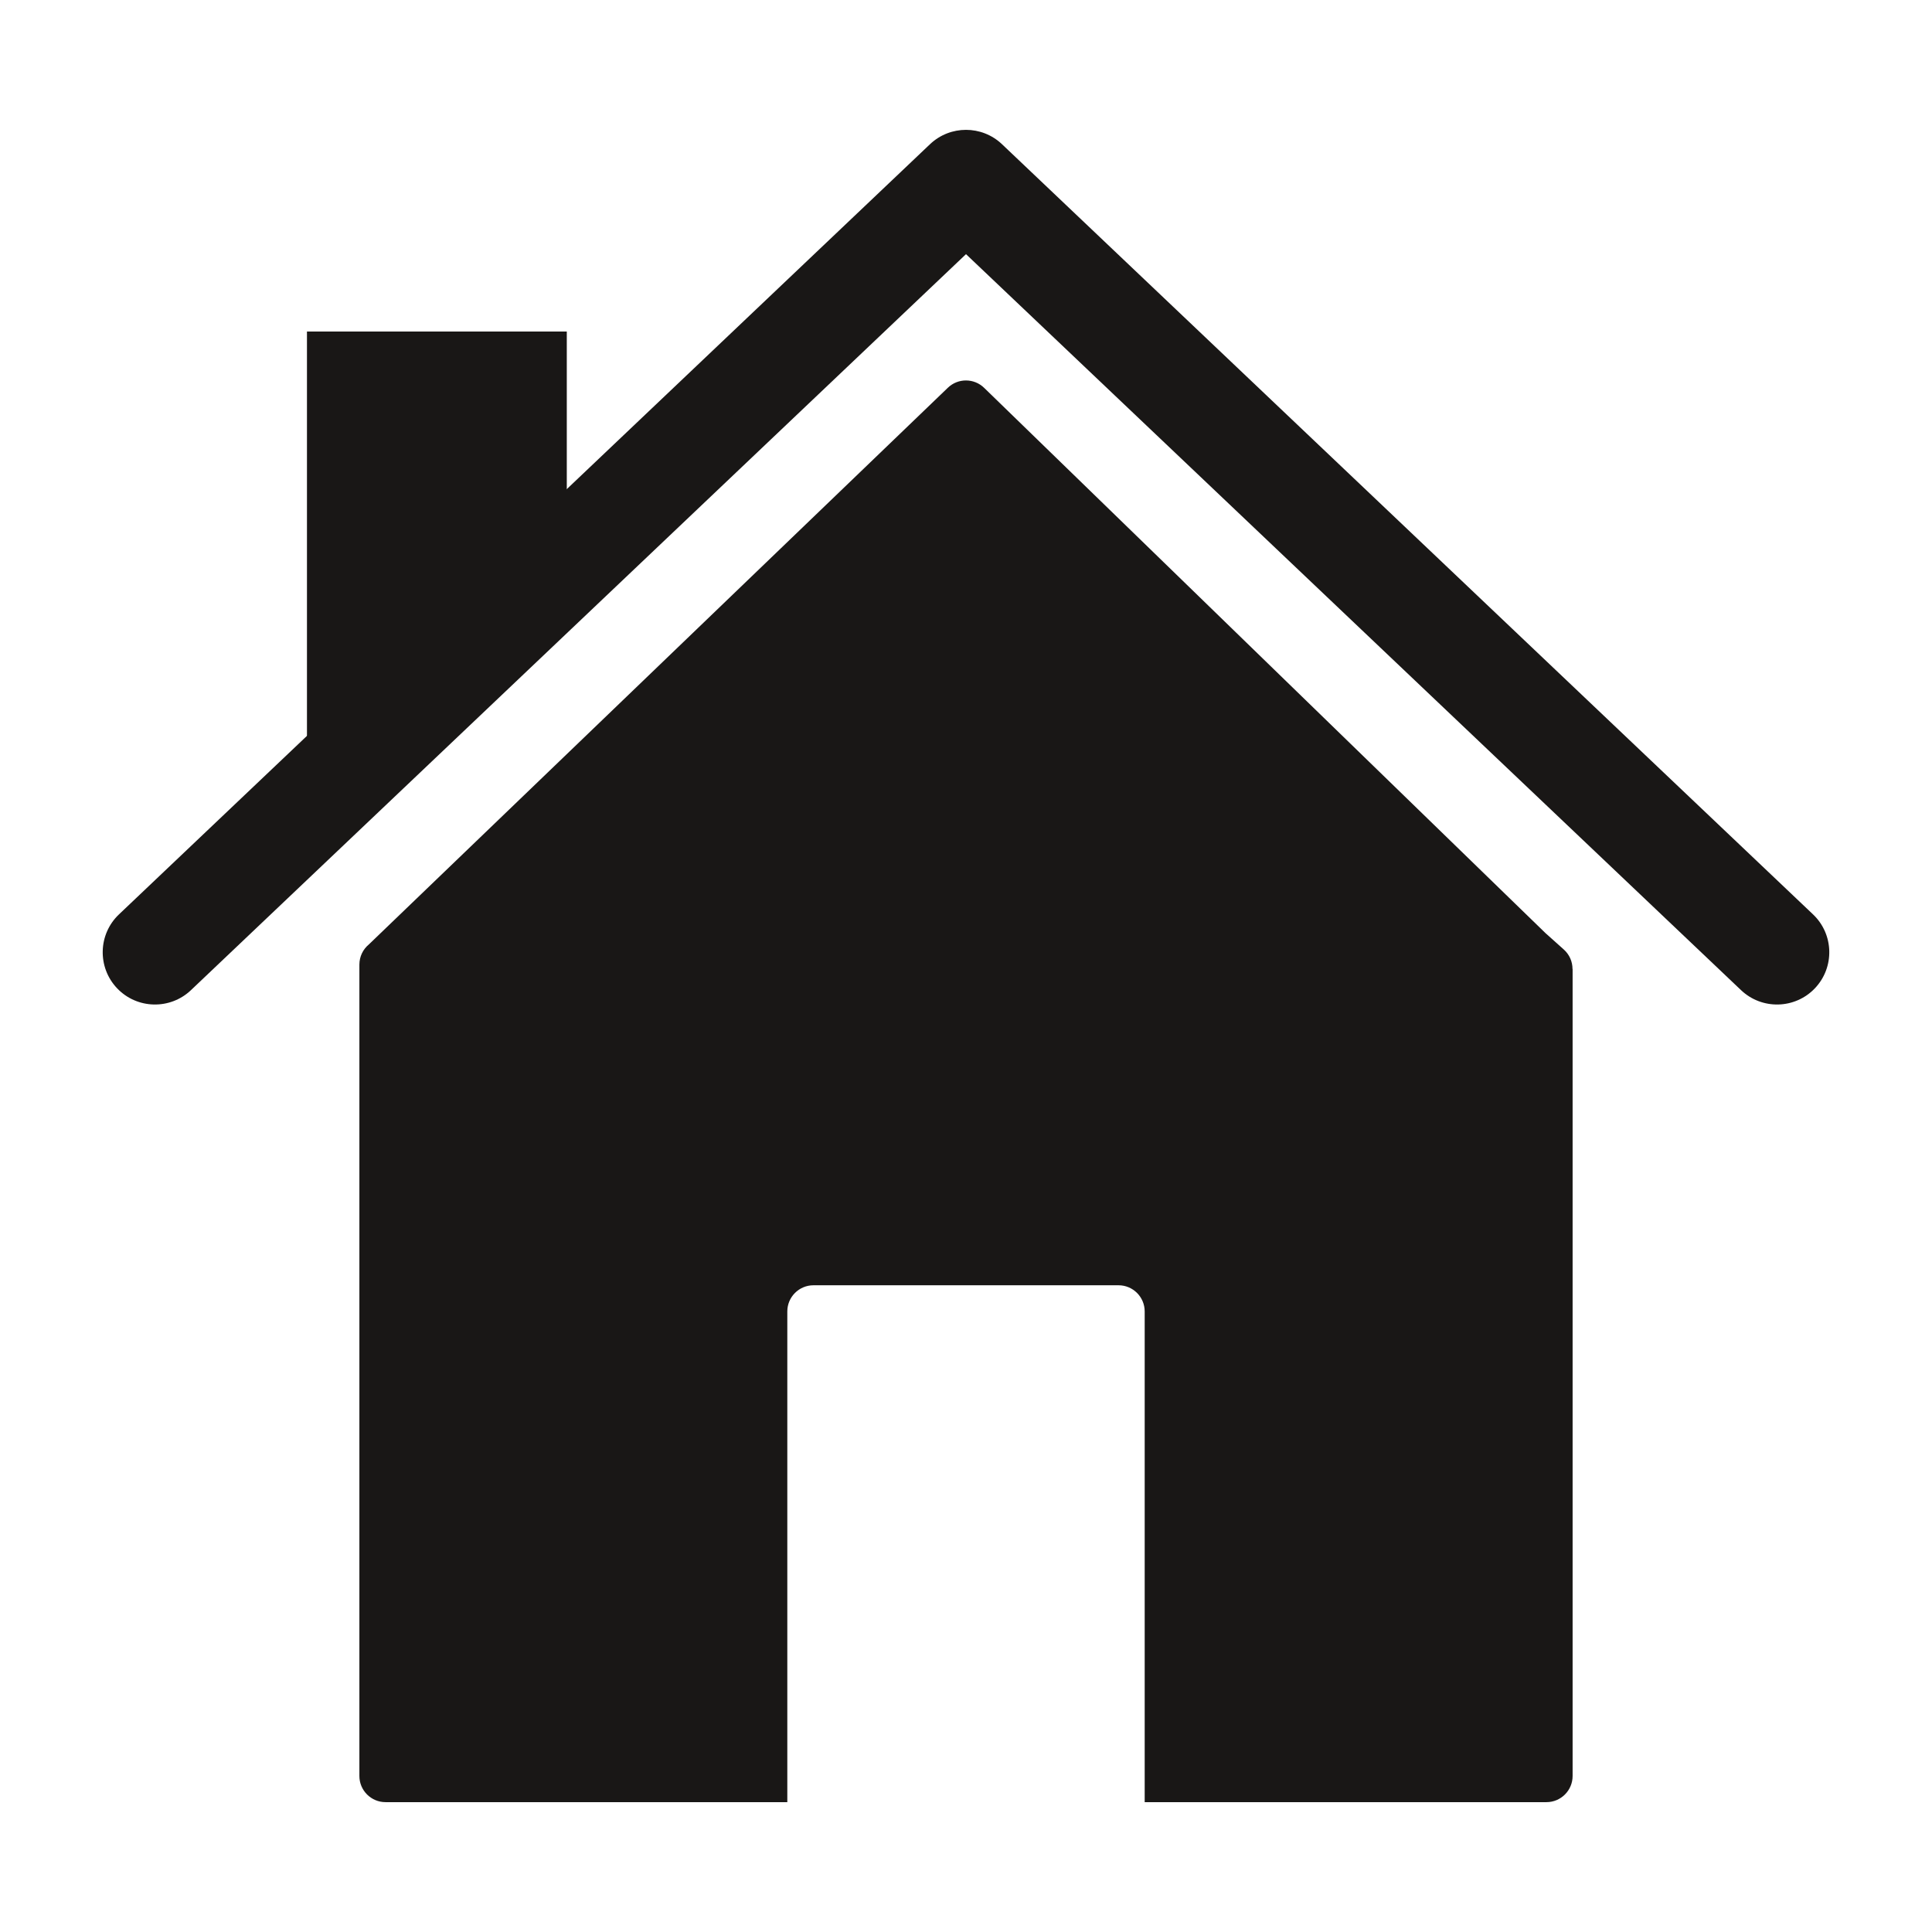
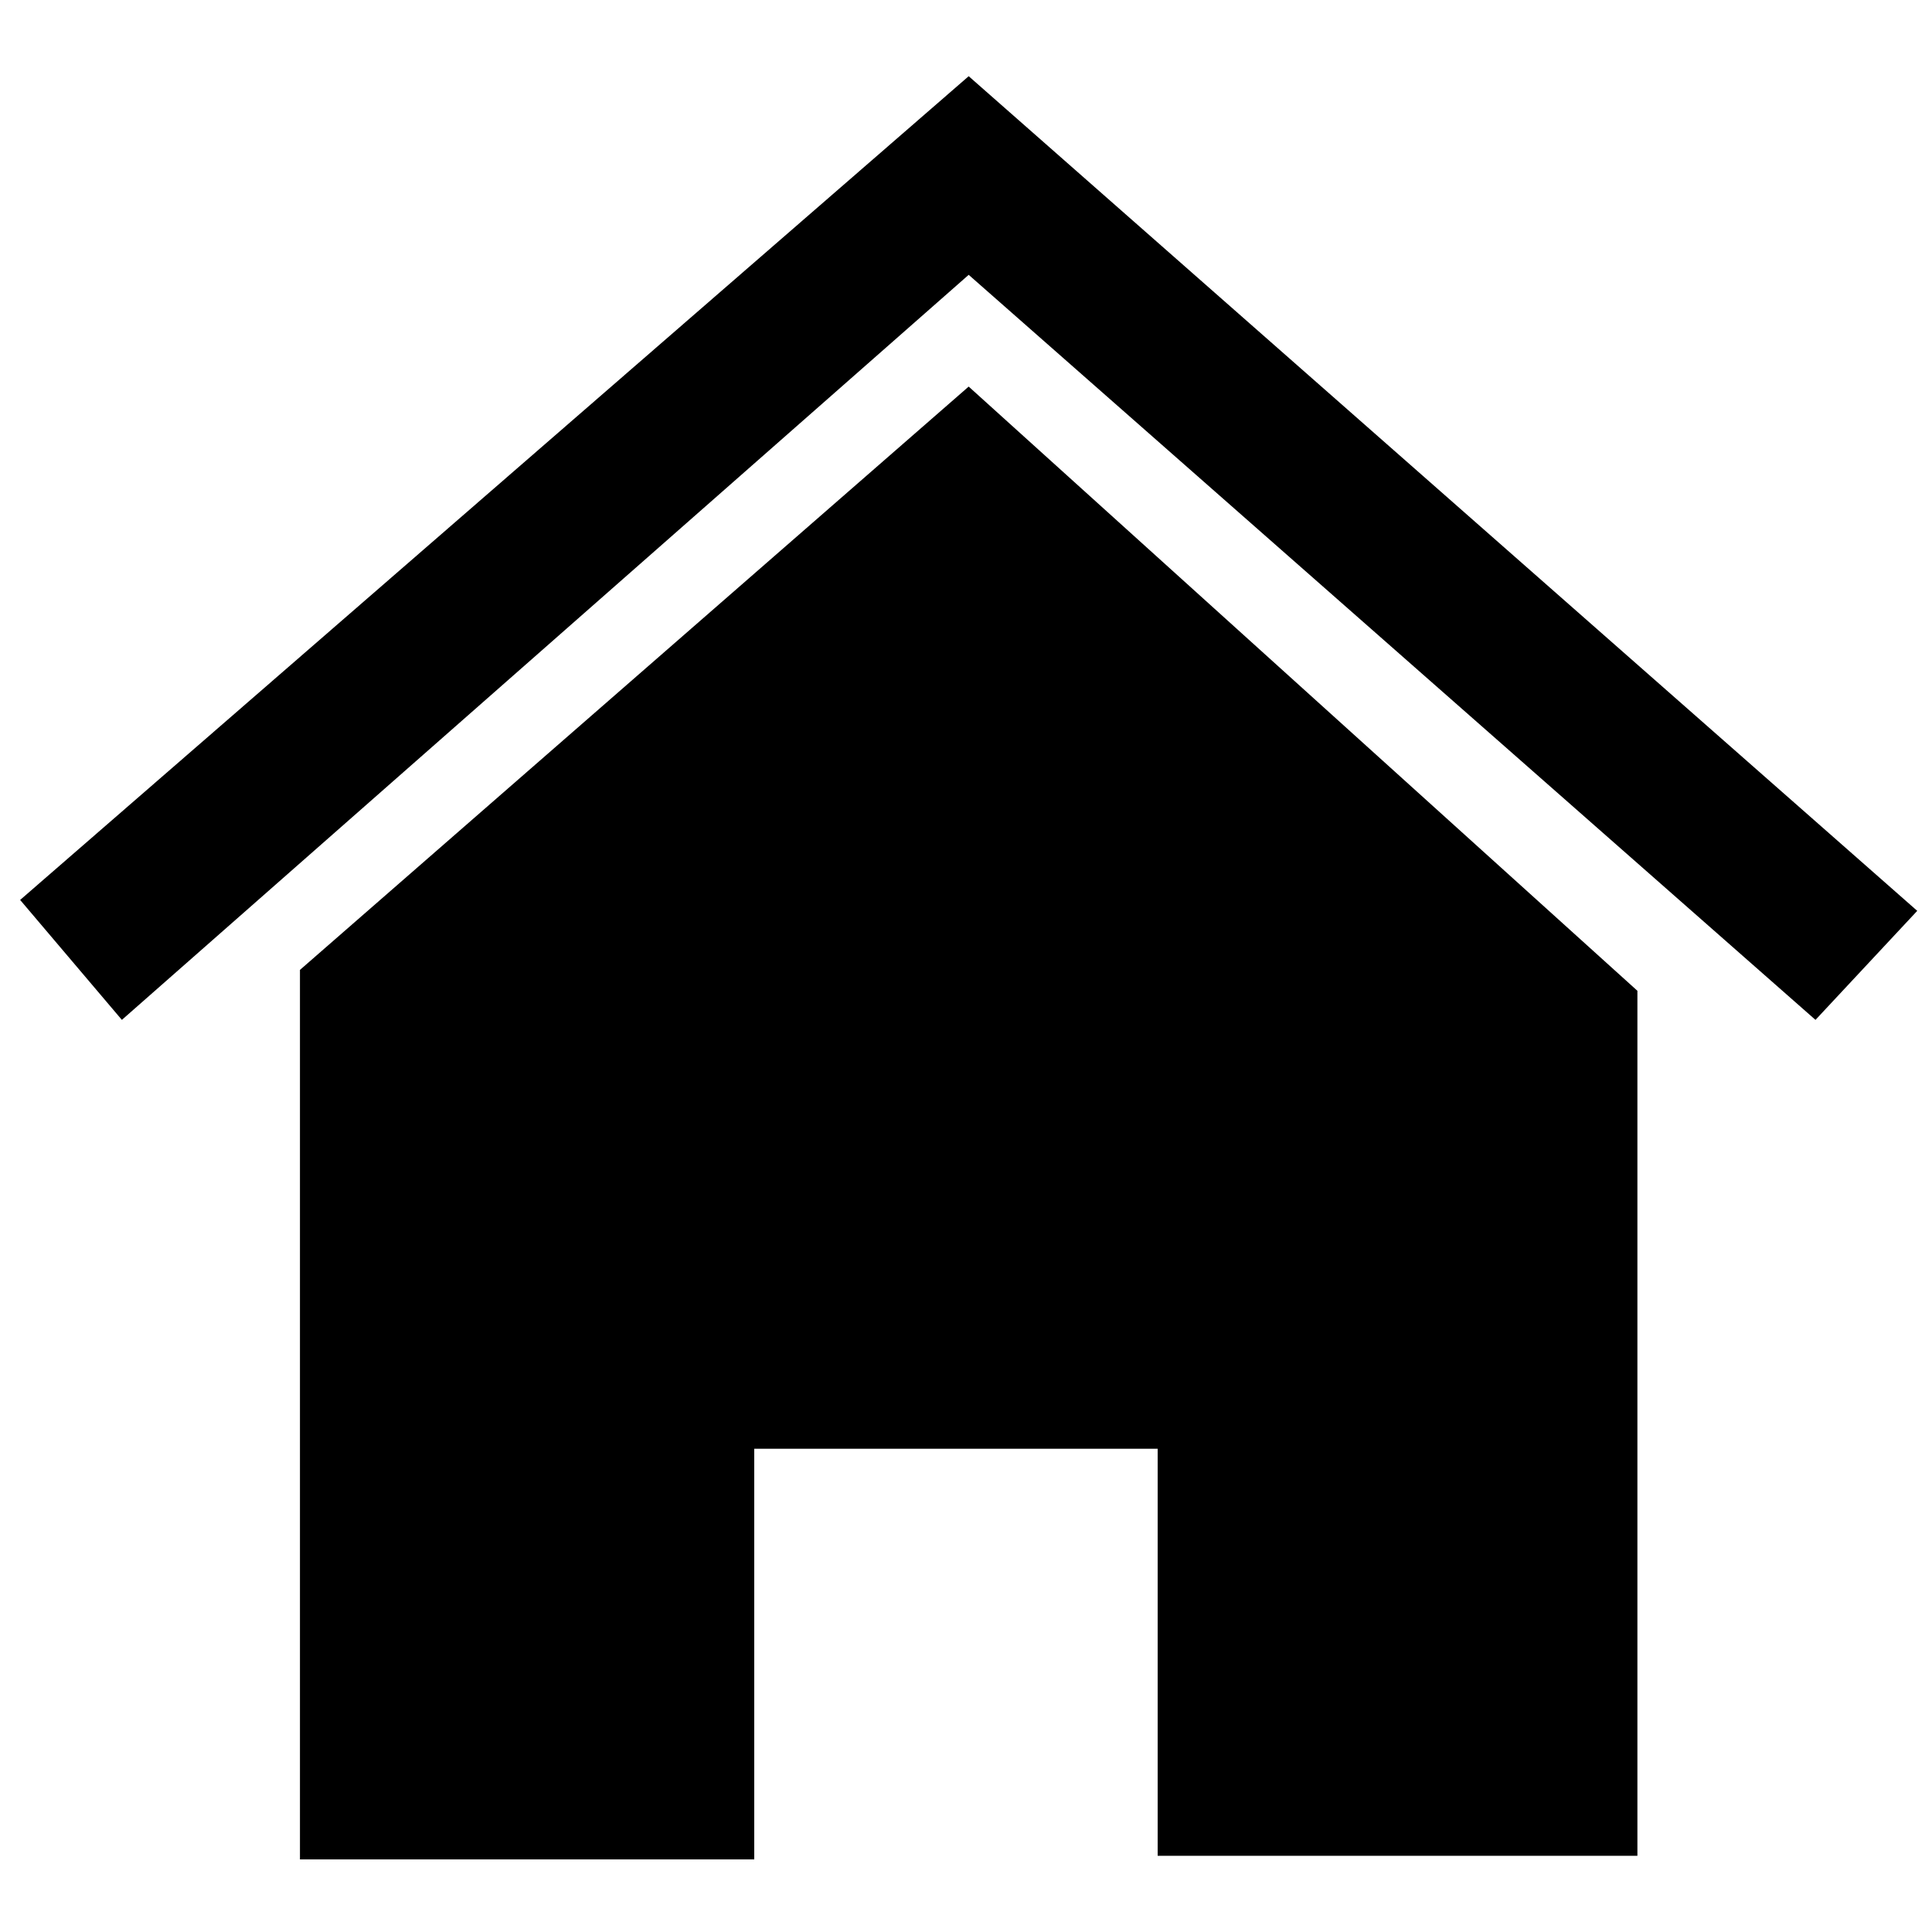
- <svg xmlns="http://www.w3.org/2000/svg" version="1.1" id="svg2" xml:space="preserve" width="550" height="550" viewBox="0 0 550 550">
-   <defs id="defs6" />
-   <g id="g10" transform="matrix(1.333333,0,0,-1.333333,0,550)">
-     <g id="g12" transform="matrix(0.1,0,0,0.1,21.92999,27.72481)">
-       <path d="M 593.949,1856.02 1804.48,3019.88 c 21.72,20.9 56.02,20.66 77.45,-0.22 l 0.02,-0.02 0.35,-0.32 1197.81,-1163.52 0.36,-0.35 39.14,-35.04 c 12.28,-10.98 18.53,-26.19 18.53,-41.45 h 0.23 V 55.859 C 3138.37,25.012 3113.36,0 3082.51,0 h -857.79 v 1047.71 c 0,30.84 -25.01,55.86 -55.86,55.86 h -651.32 c -30.85,0 -55.86,-25.02 -55.86,-55.86 V 0 H 603.883 c -30.848,0 -55.86,25.012 -55.86,55.859 V 1788.27 c 0,17.29 7.856,32.74 20.184,42.98 l 25.742,24.77" style="fill:#191716;fill-opacity:1;fill-rule:evenodd;stroke:none" id="path14" />
-       <path d="M 1843.2,3305.1 188.418,1733.69 c -44.625,-42.37 -115.273,-40.63 -157.699,3.97 -42.445,44.61 -40.699,115.36 3.965,157.77 L 1766.33,3539.84 c 43.08,40.9 110.68,40.87 153.74,0 L 3651.71,1895.43 c 44.67,-42.41 46.42,-113.16 3.97,-157.77 -42.43,-44.6 -113.07,-46.34 -157.7,-3.97 L 1843.2,3305.1" style="fill:#191716;fill-opacity:1;fill-rule:evenodd;stroke:none" id="path16" />
-       <path d="M 852.398,2487.59 632.793,2173.11 H 436.094 v 966.78 h 554.758 v -631.93 l -138.454,-20.37" style="fill:#191716;fill-opacity:1;fill-rule:evenodd;stroke:none" id="path18" />
+ <svg xmlns="http://www.w3.org/2000/svg" x="0px" y="0px" width="360px" height="360px" viewBox="0 0 360 360" enable-background="new 0 0 360 360">
+   <switch transform="matrix(1.354421,0,0,1.354421,-63.97343,-63.91513)">
+     <g>
+       <g>
+         <polygon points="64,187.5 180.501,85 297,187.5 310.998,172.5 180.501,57.673 50.004,171 " />
+         <polygon points="88.5,303 151,303 151,246.5 206.5,246.5 206.5,302.5 272.5,302.5 272.5,183.5 180.5,100.375 88.5,180.625 " />
+       </g>
    </g>
-   </g>
+   </switch>
</svg>
